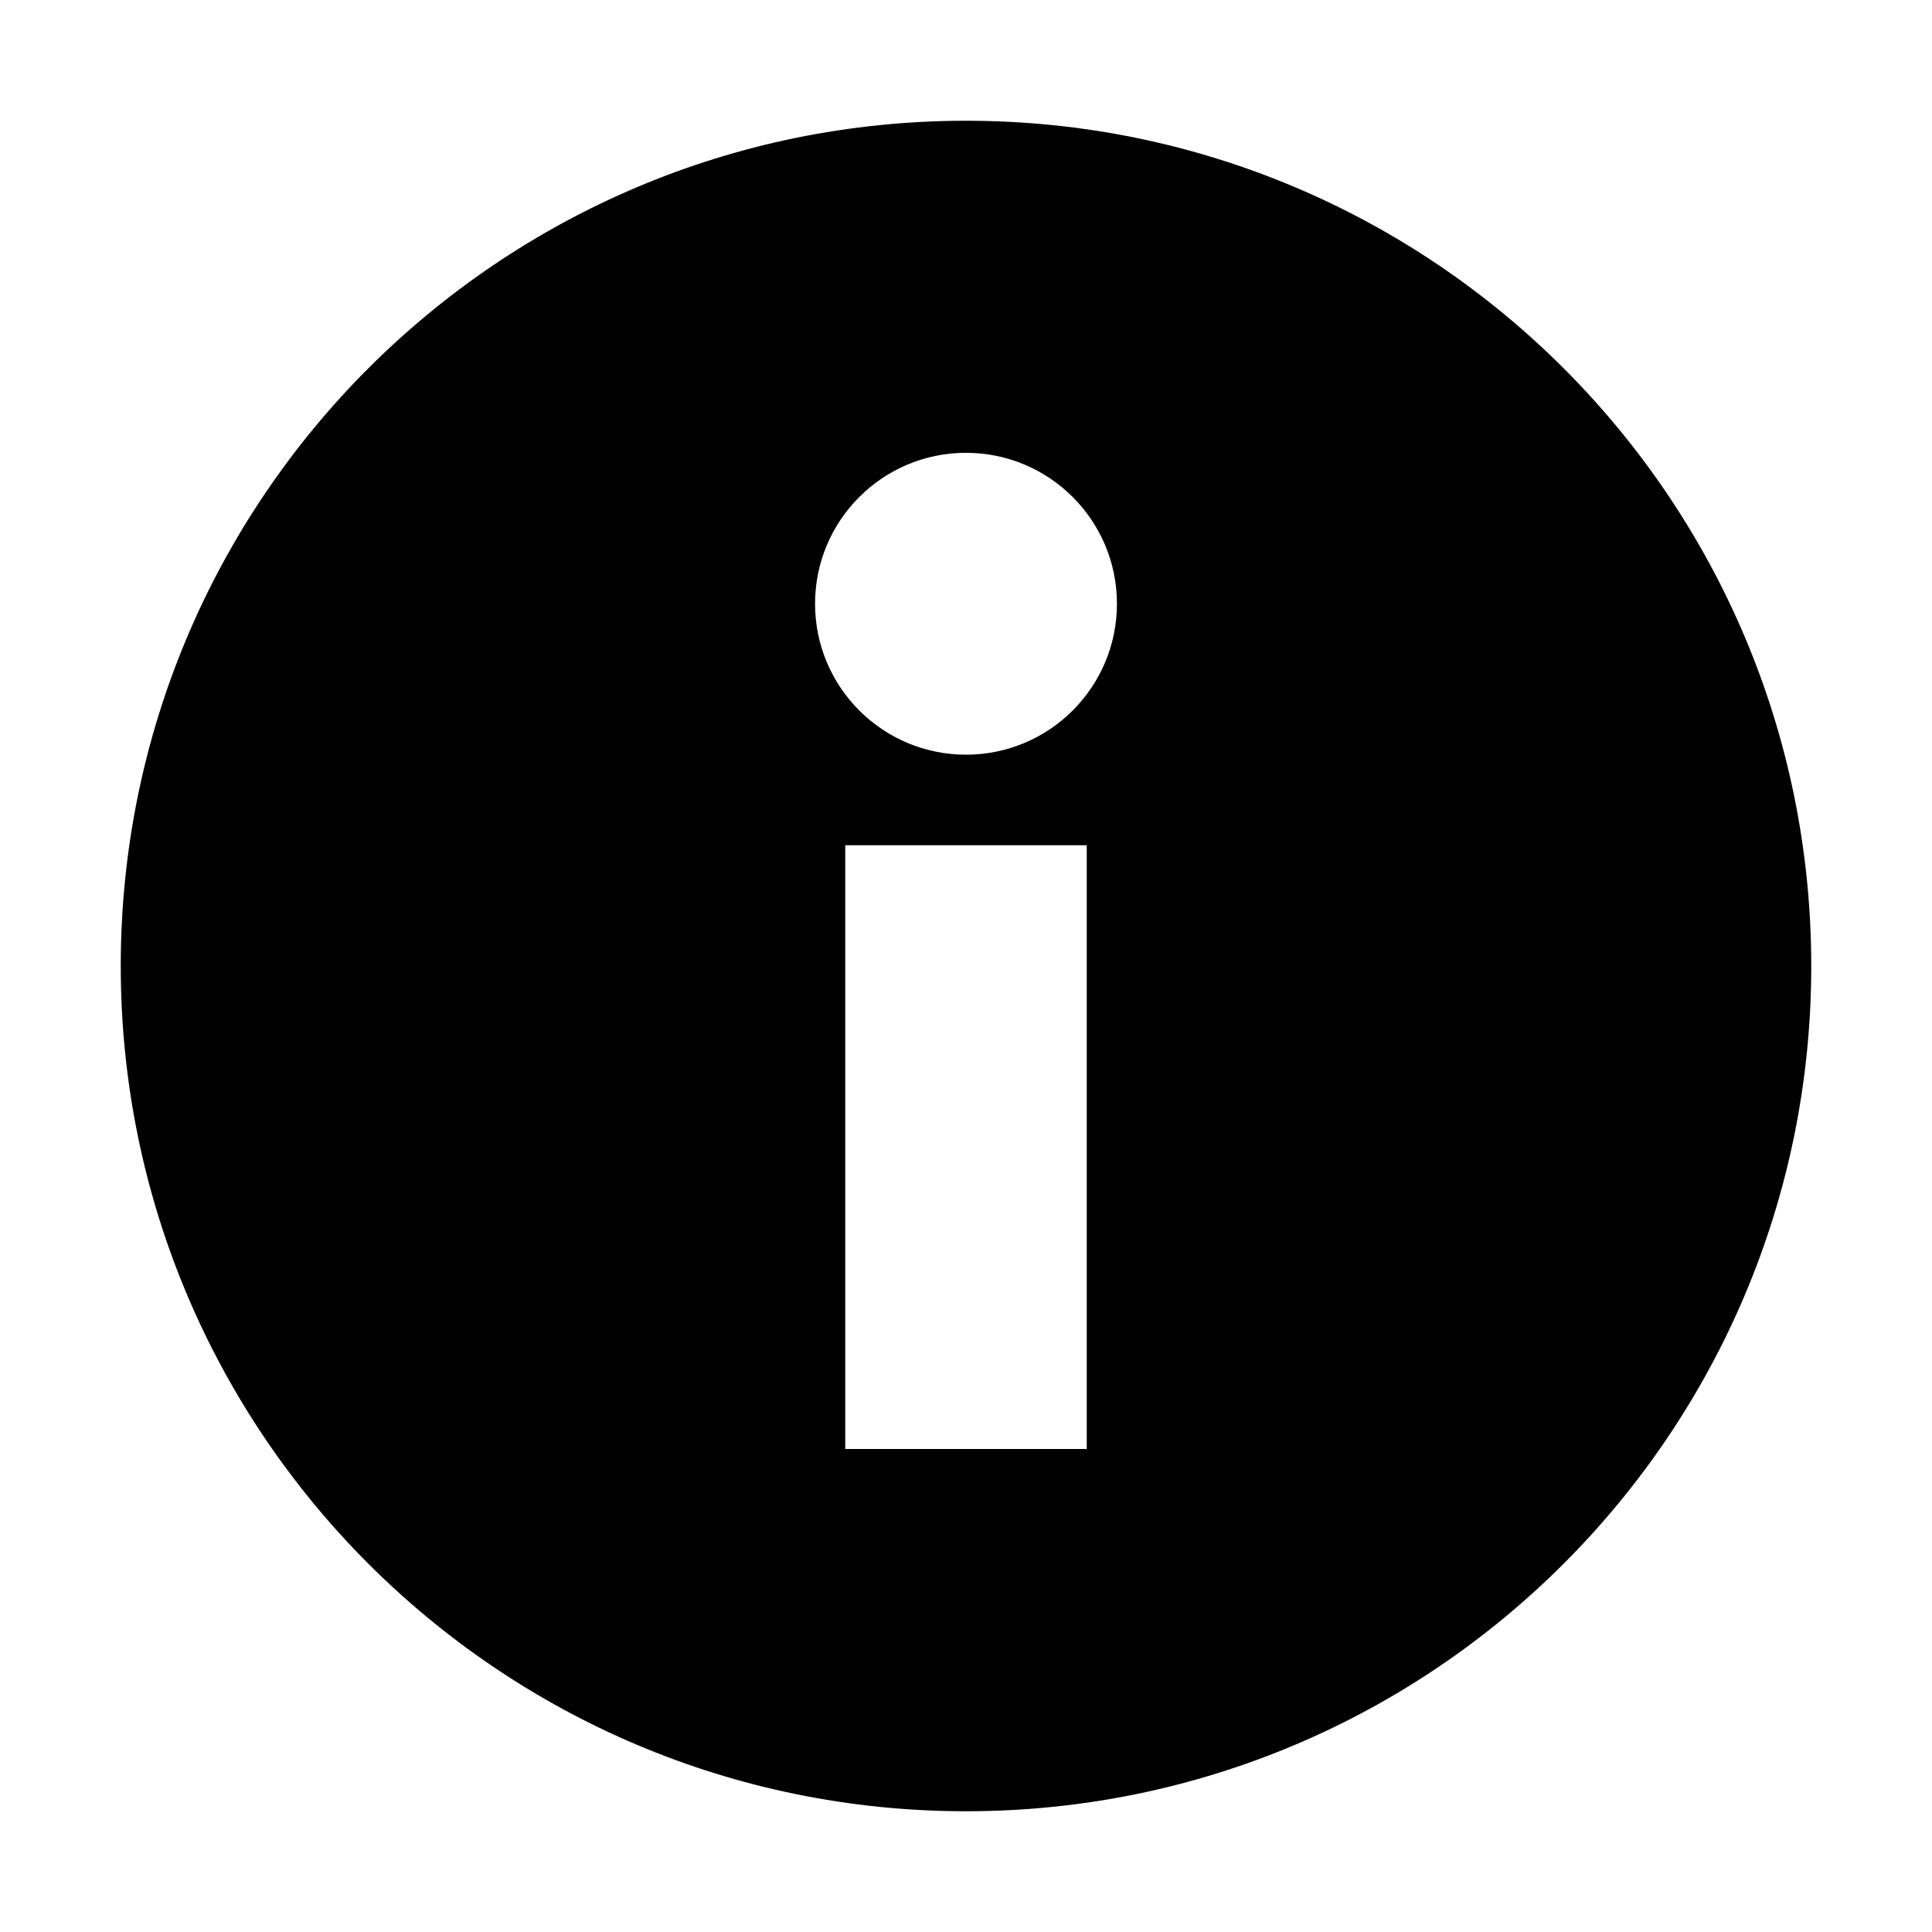
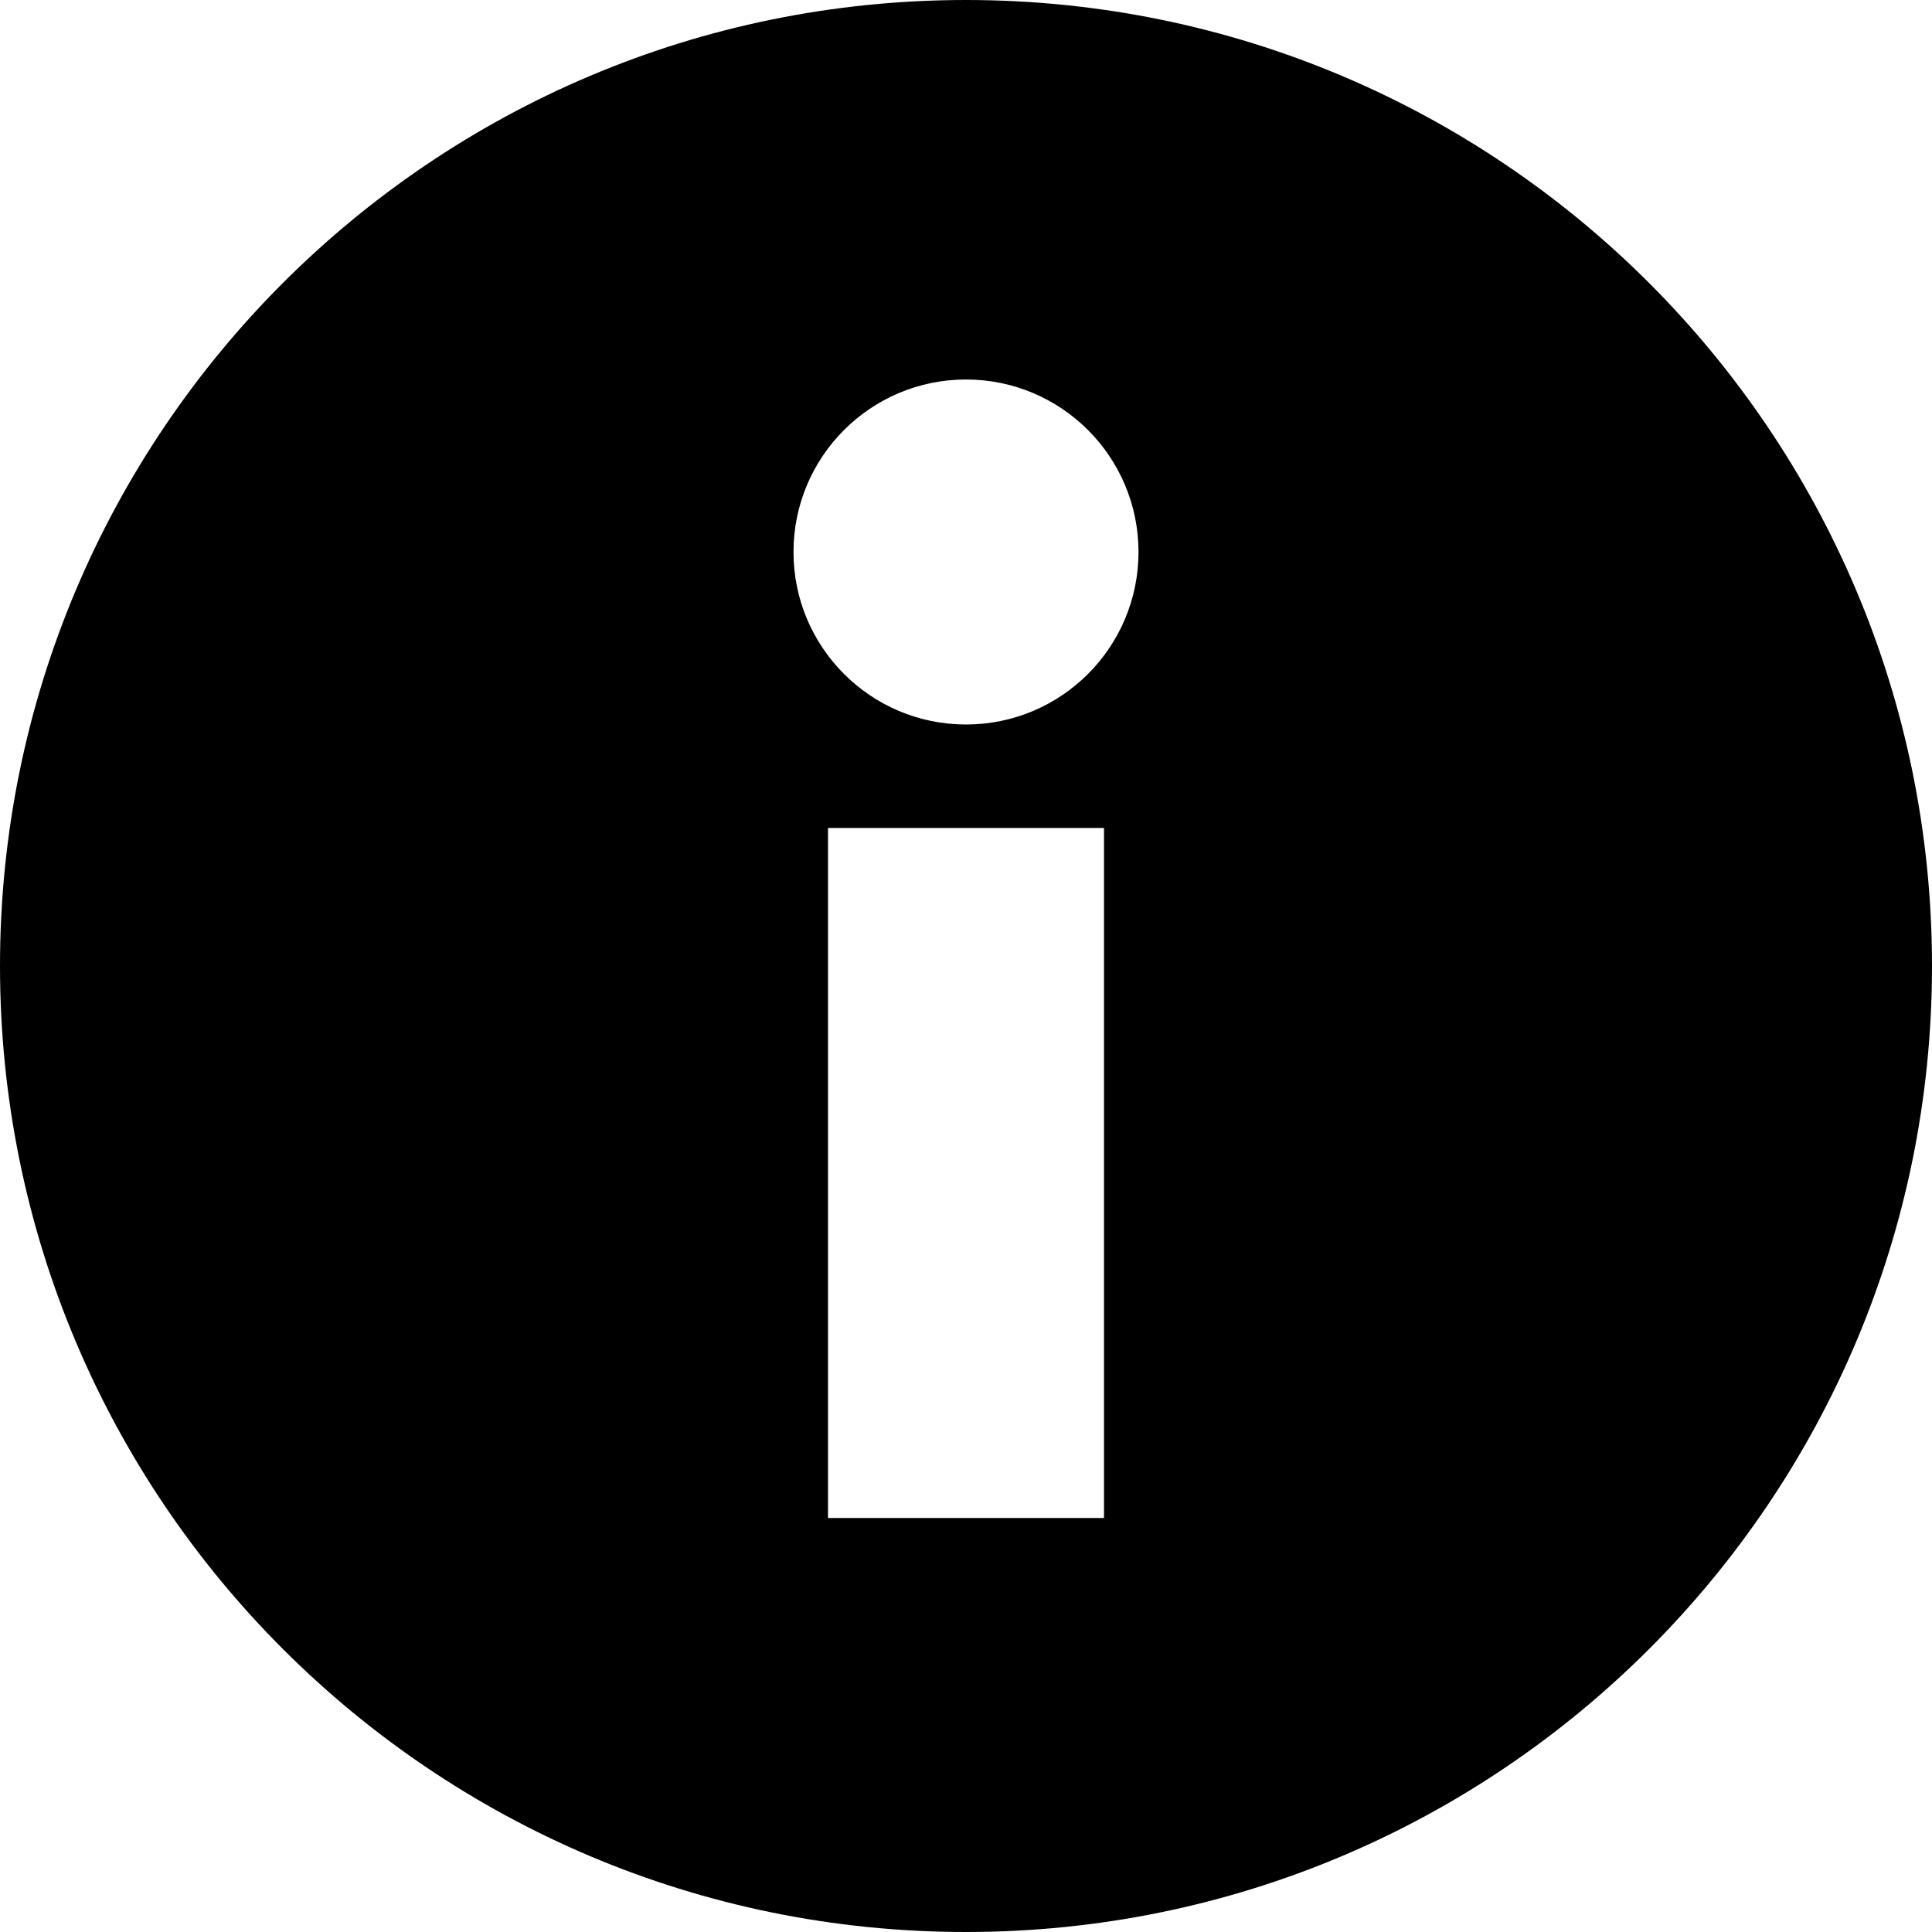
<svg xmlns="http://www.w3.org/2000/svg" width="16" height="16" version="1.1" id="svg4">
  <defs id="defs8" />
-   <g id="g7">
+   <g id="g7" transform="matrix(1.142857,0,0,1.142857,-1.142857,-1.142857)">
    <path style="fill:currentColor" class="ColorScheme-Text" d="M 8,1 A 7,7 0 0 0 1,8 7,7 0 0 0 8,15 7,7 0 0 0 15,8 7,7 0 0 0 8,1 Z M 8,3.75 A 1.25,1.25 0 0 1 9.25,5 1.25,1.25 0 0 1 8,6.25 1.25,1.25 0 0 1 6.75,5 1.25,1.25 0 0 1 8,3.75 Z M 7,7 h 2 v 5 H 7 Z" id="path5" />
  </g>
</svg>
